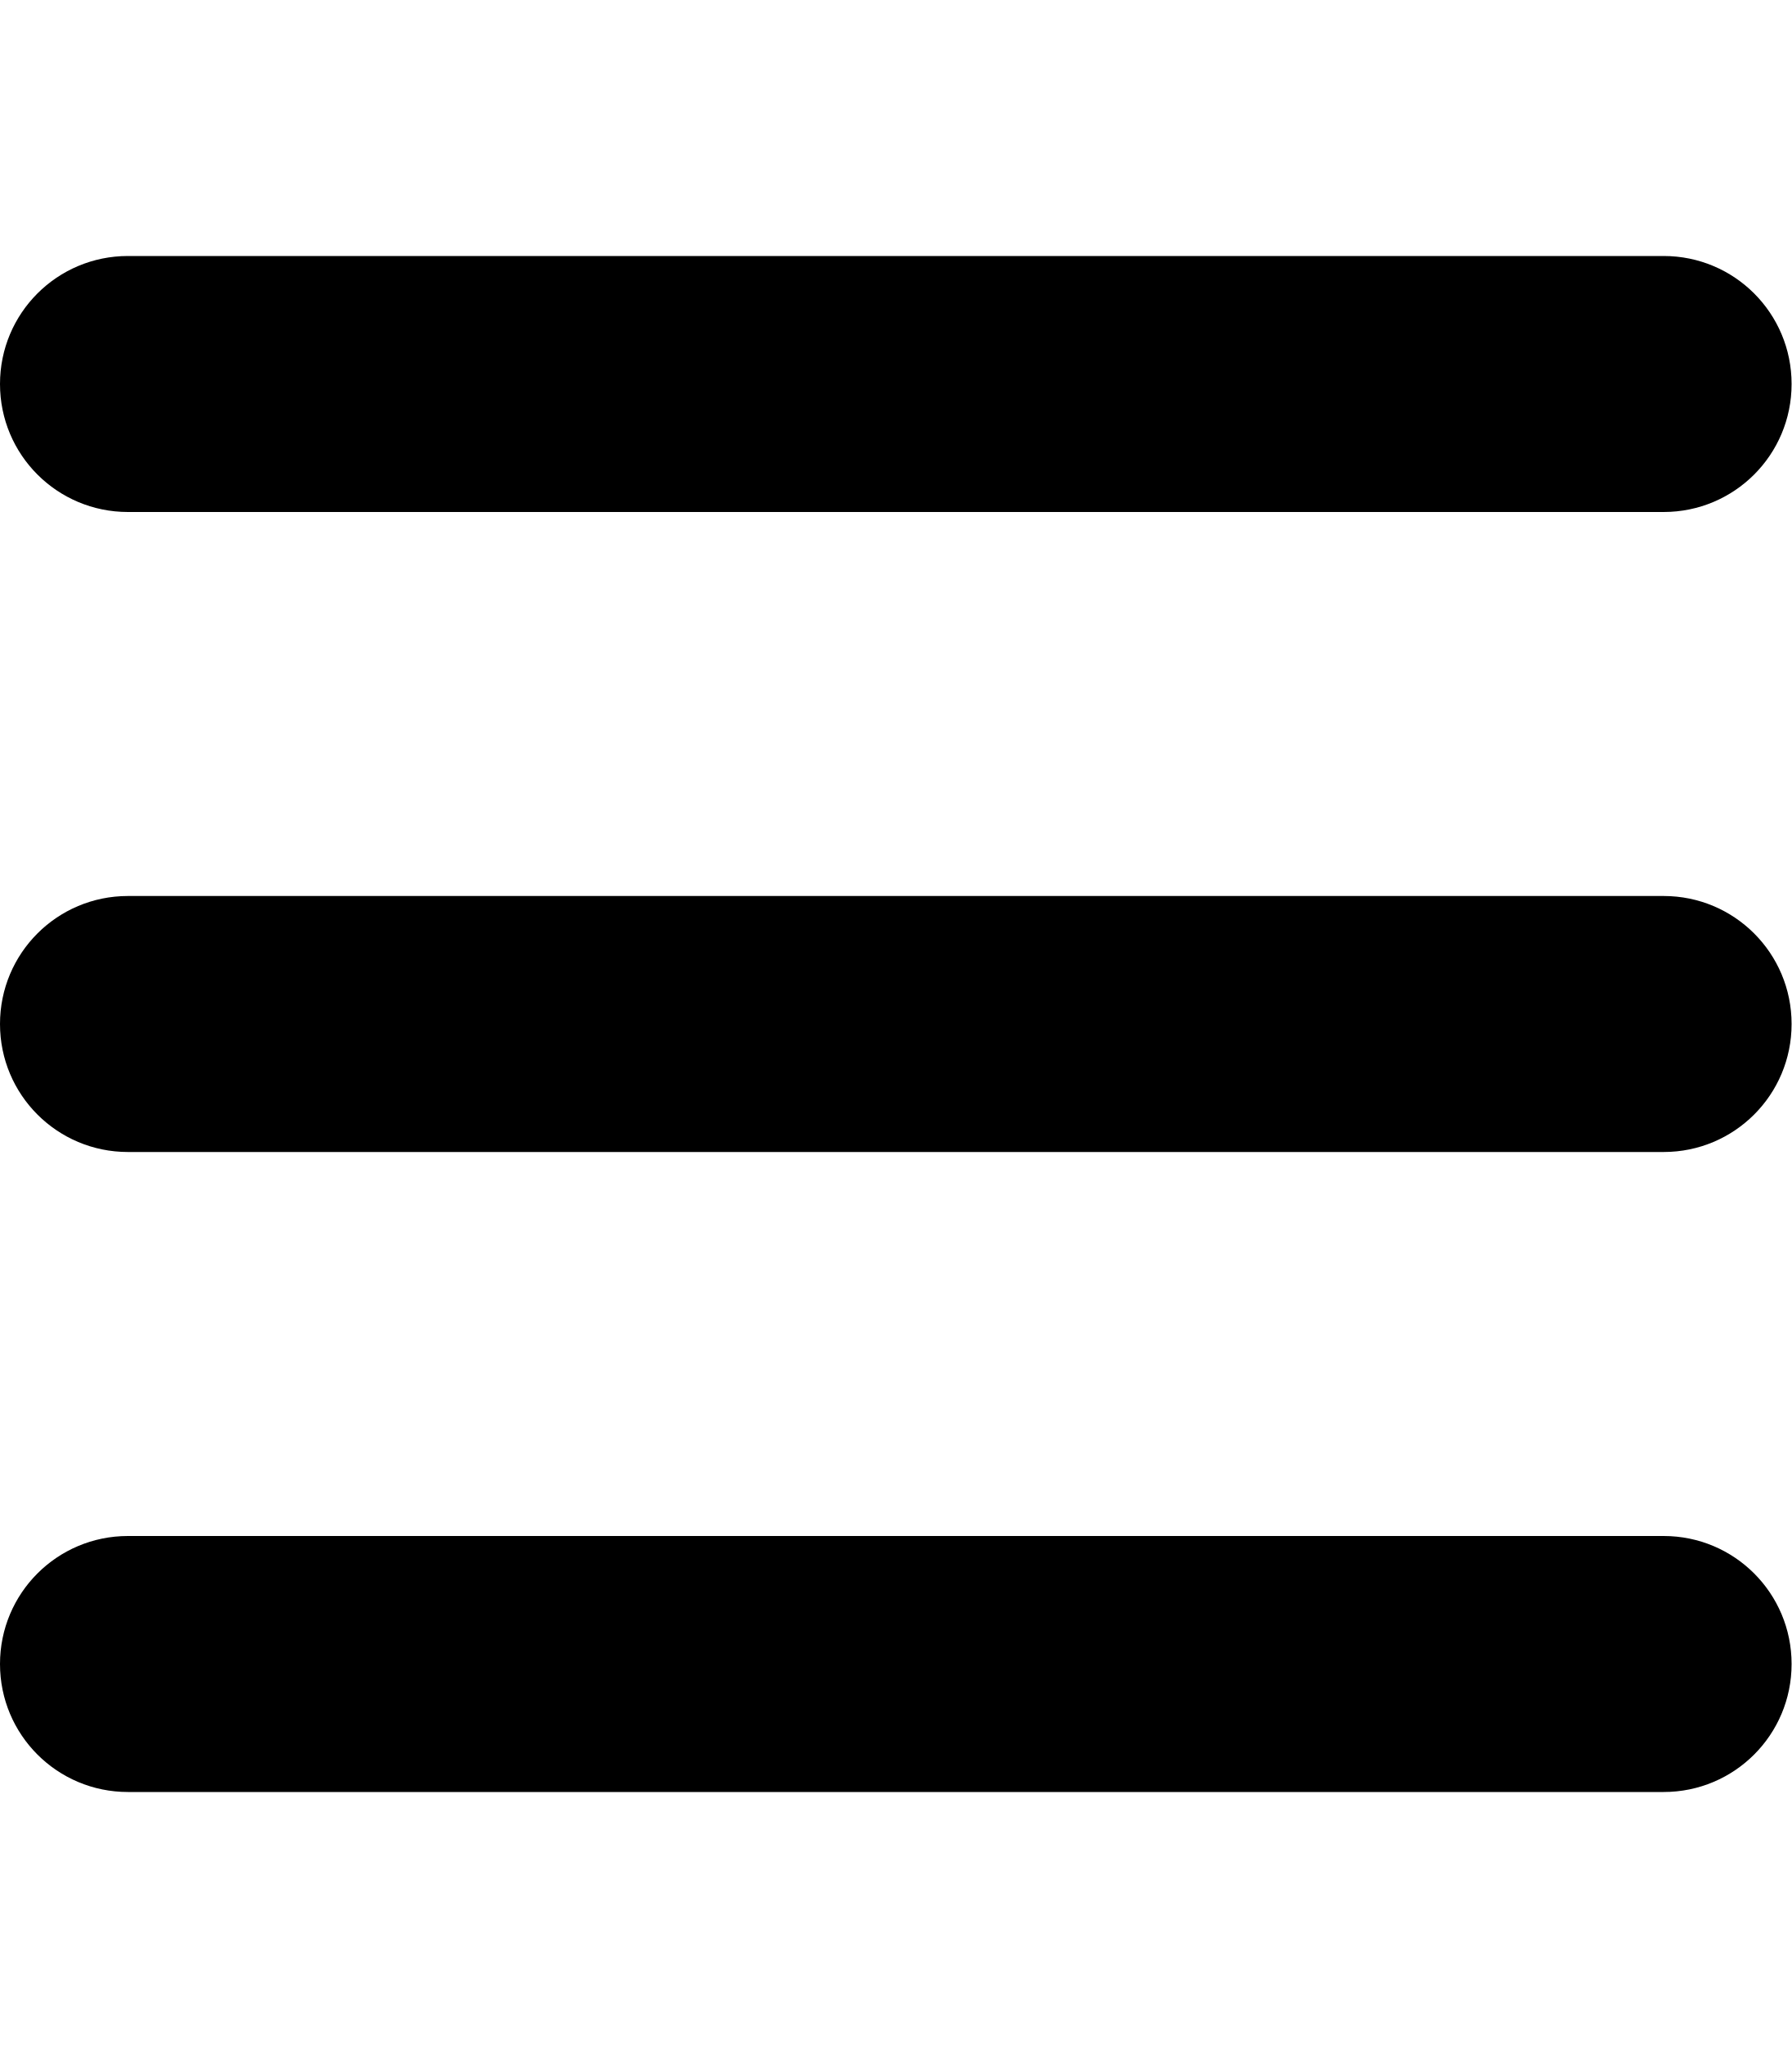
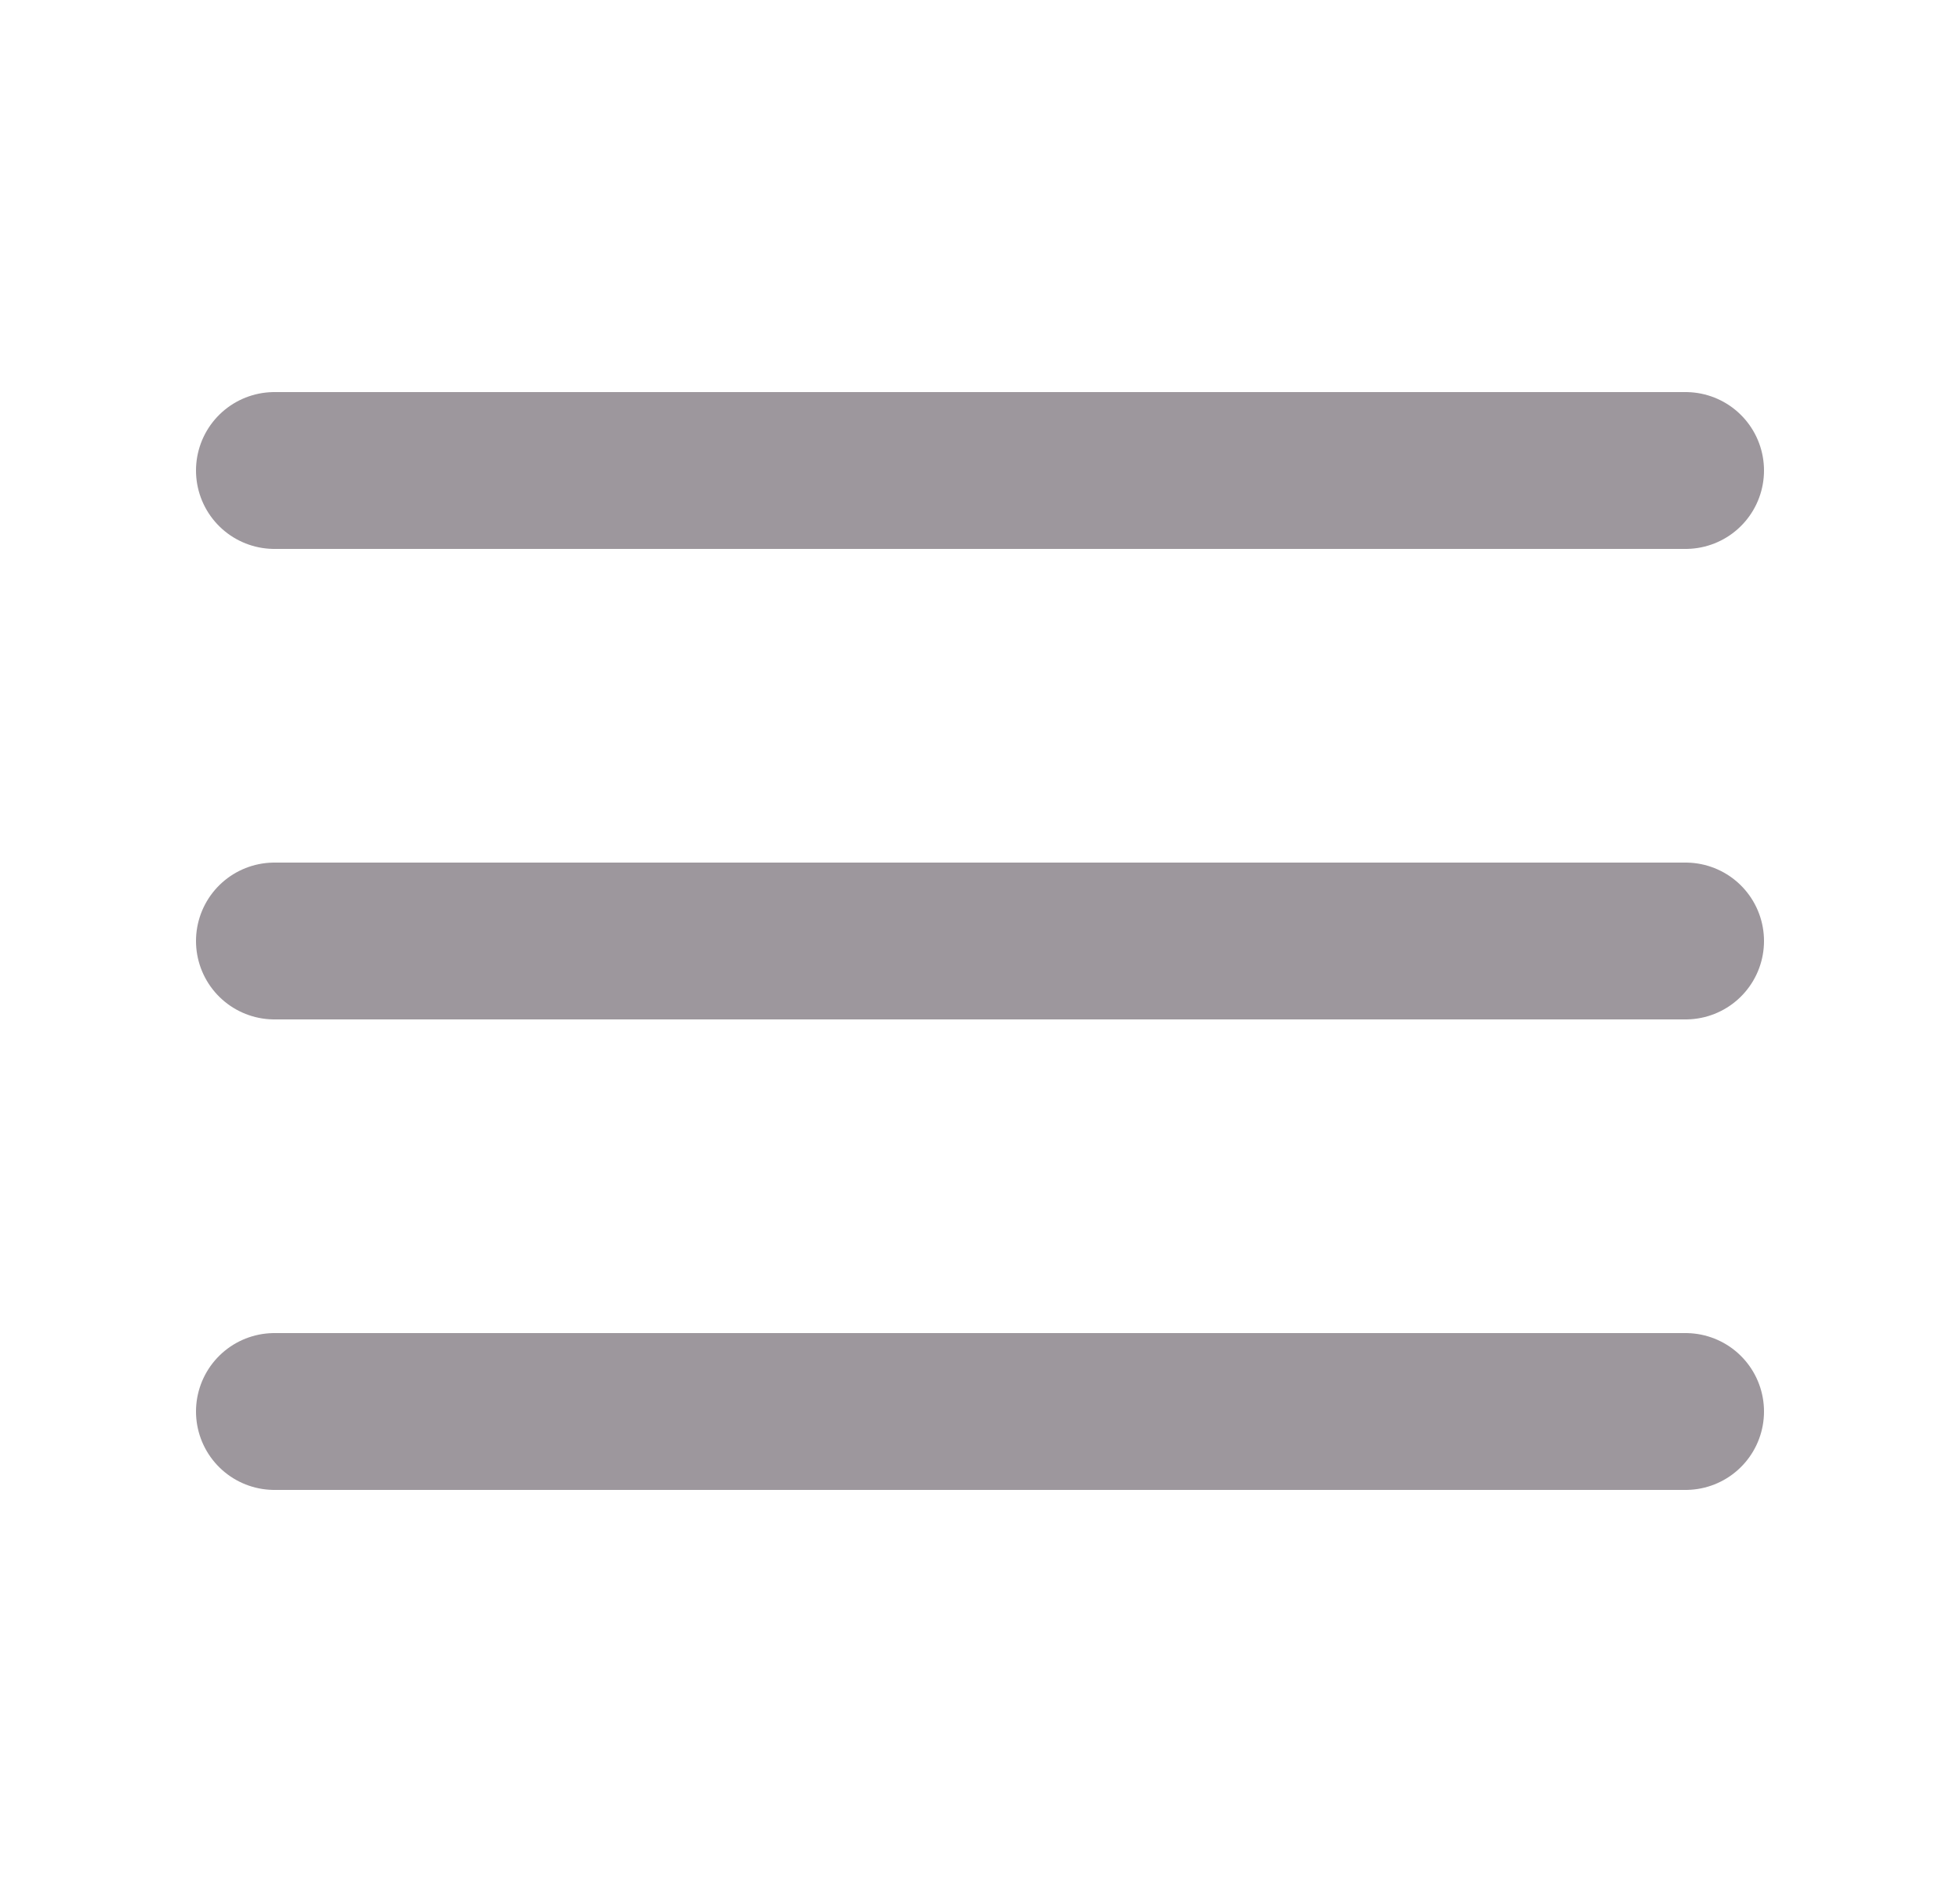
- <svg xmlns="http://www.w3.org/2000/svg" viewBox="0 0 448 512">
-   <path d="M0 96C0 78.3 14.3 64 32 64H416c17.7 0 32 14.3 32 32s-14.3 32-32 32H32C14.3 128 0 113.7 0 96zM0 256c0-17.7 14.3-32 32-32H416c17.7 0 32 14.3 32 32s-14.3 32-32 32H32c-17.7 0-32-14.3-32-32zM448 416c0 17.7-14.3 32-32 32H32c-17.7 0-32-14.3-32-32s14.3-32 32-32H416c17.7 0 32 14.3 32 32z" />
+ <svg xmlns="http://www.w3.org/2000/svg" width="25" height="24" viewBox="0 0 25 24" fill="none">
+   <path d="M3.5 12H21.5M3.5 6H21.5M3.5 18H21.5" stroke="#9D979D" stroke-width="2" stroke-linecap="round" stroke-linejoin="round" />
</svg>
